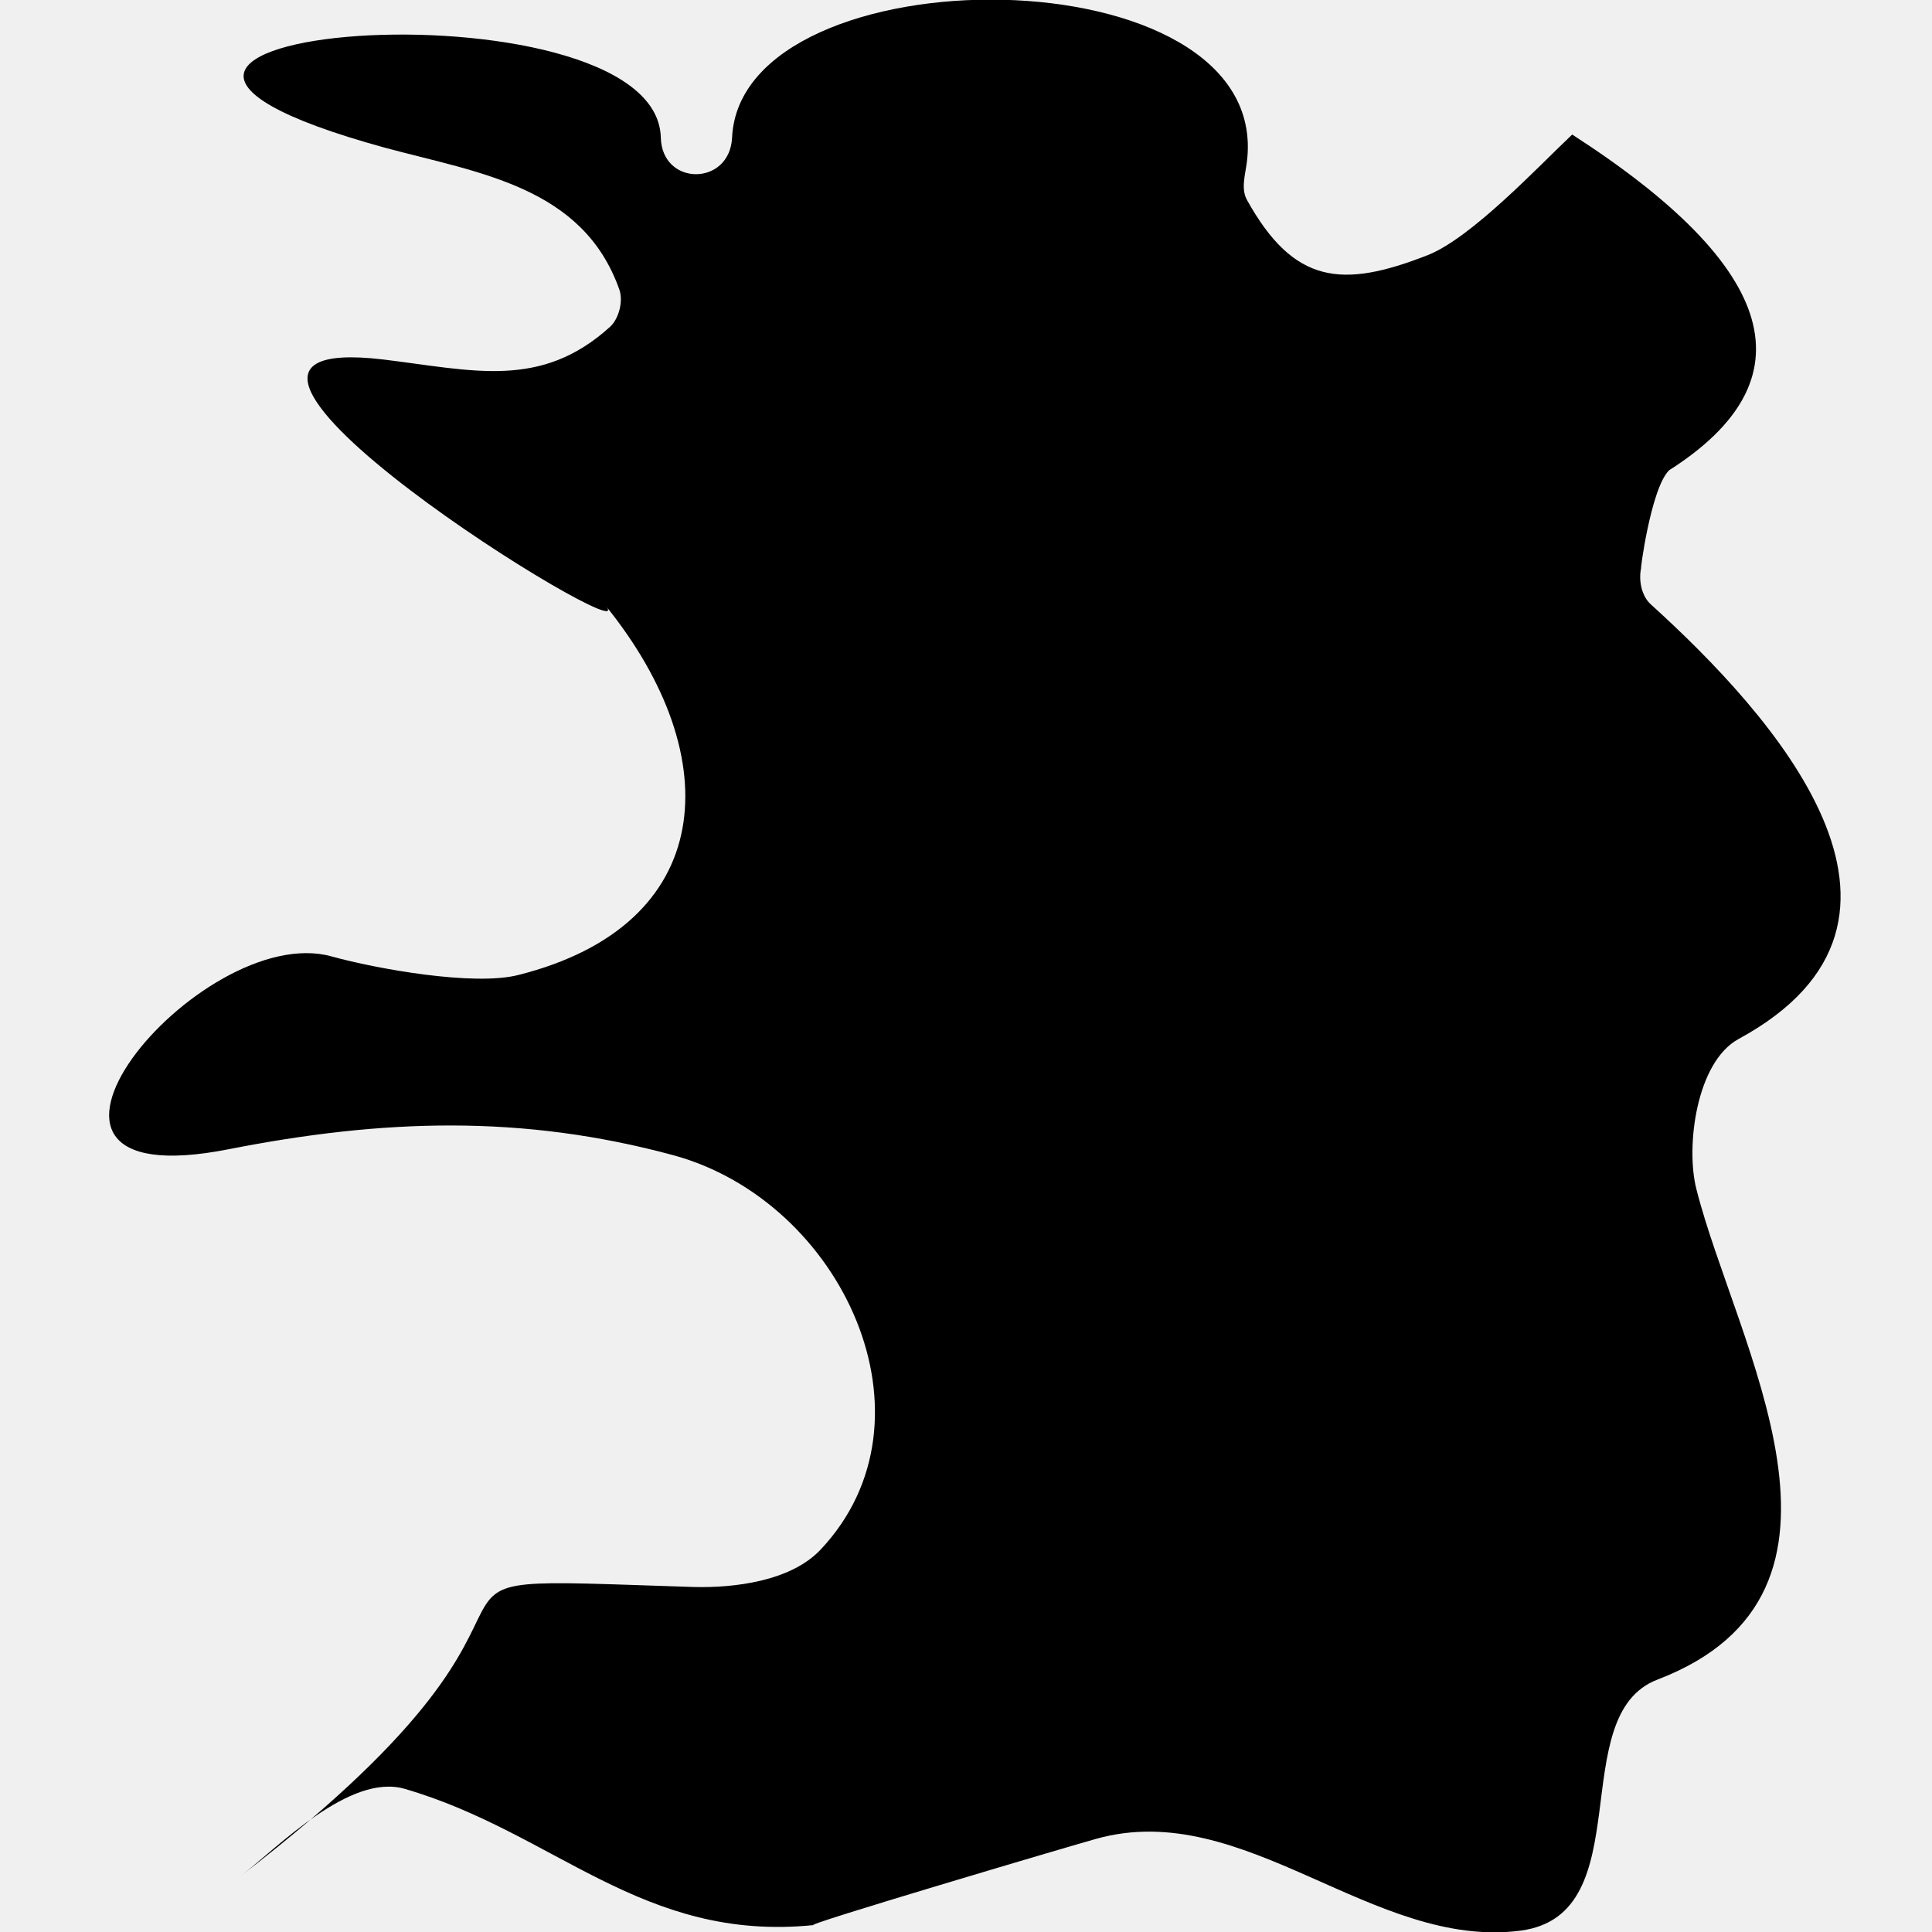
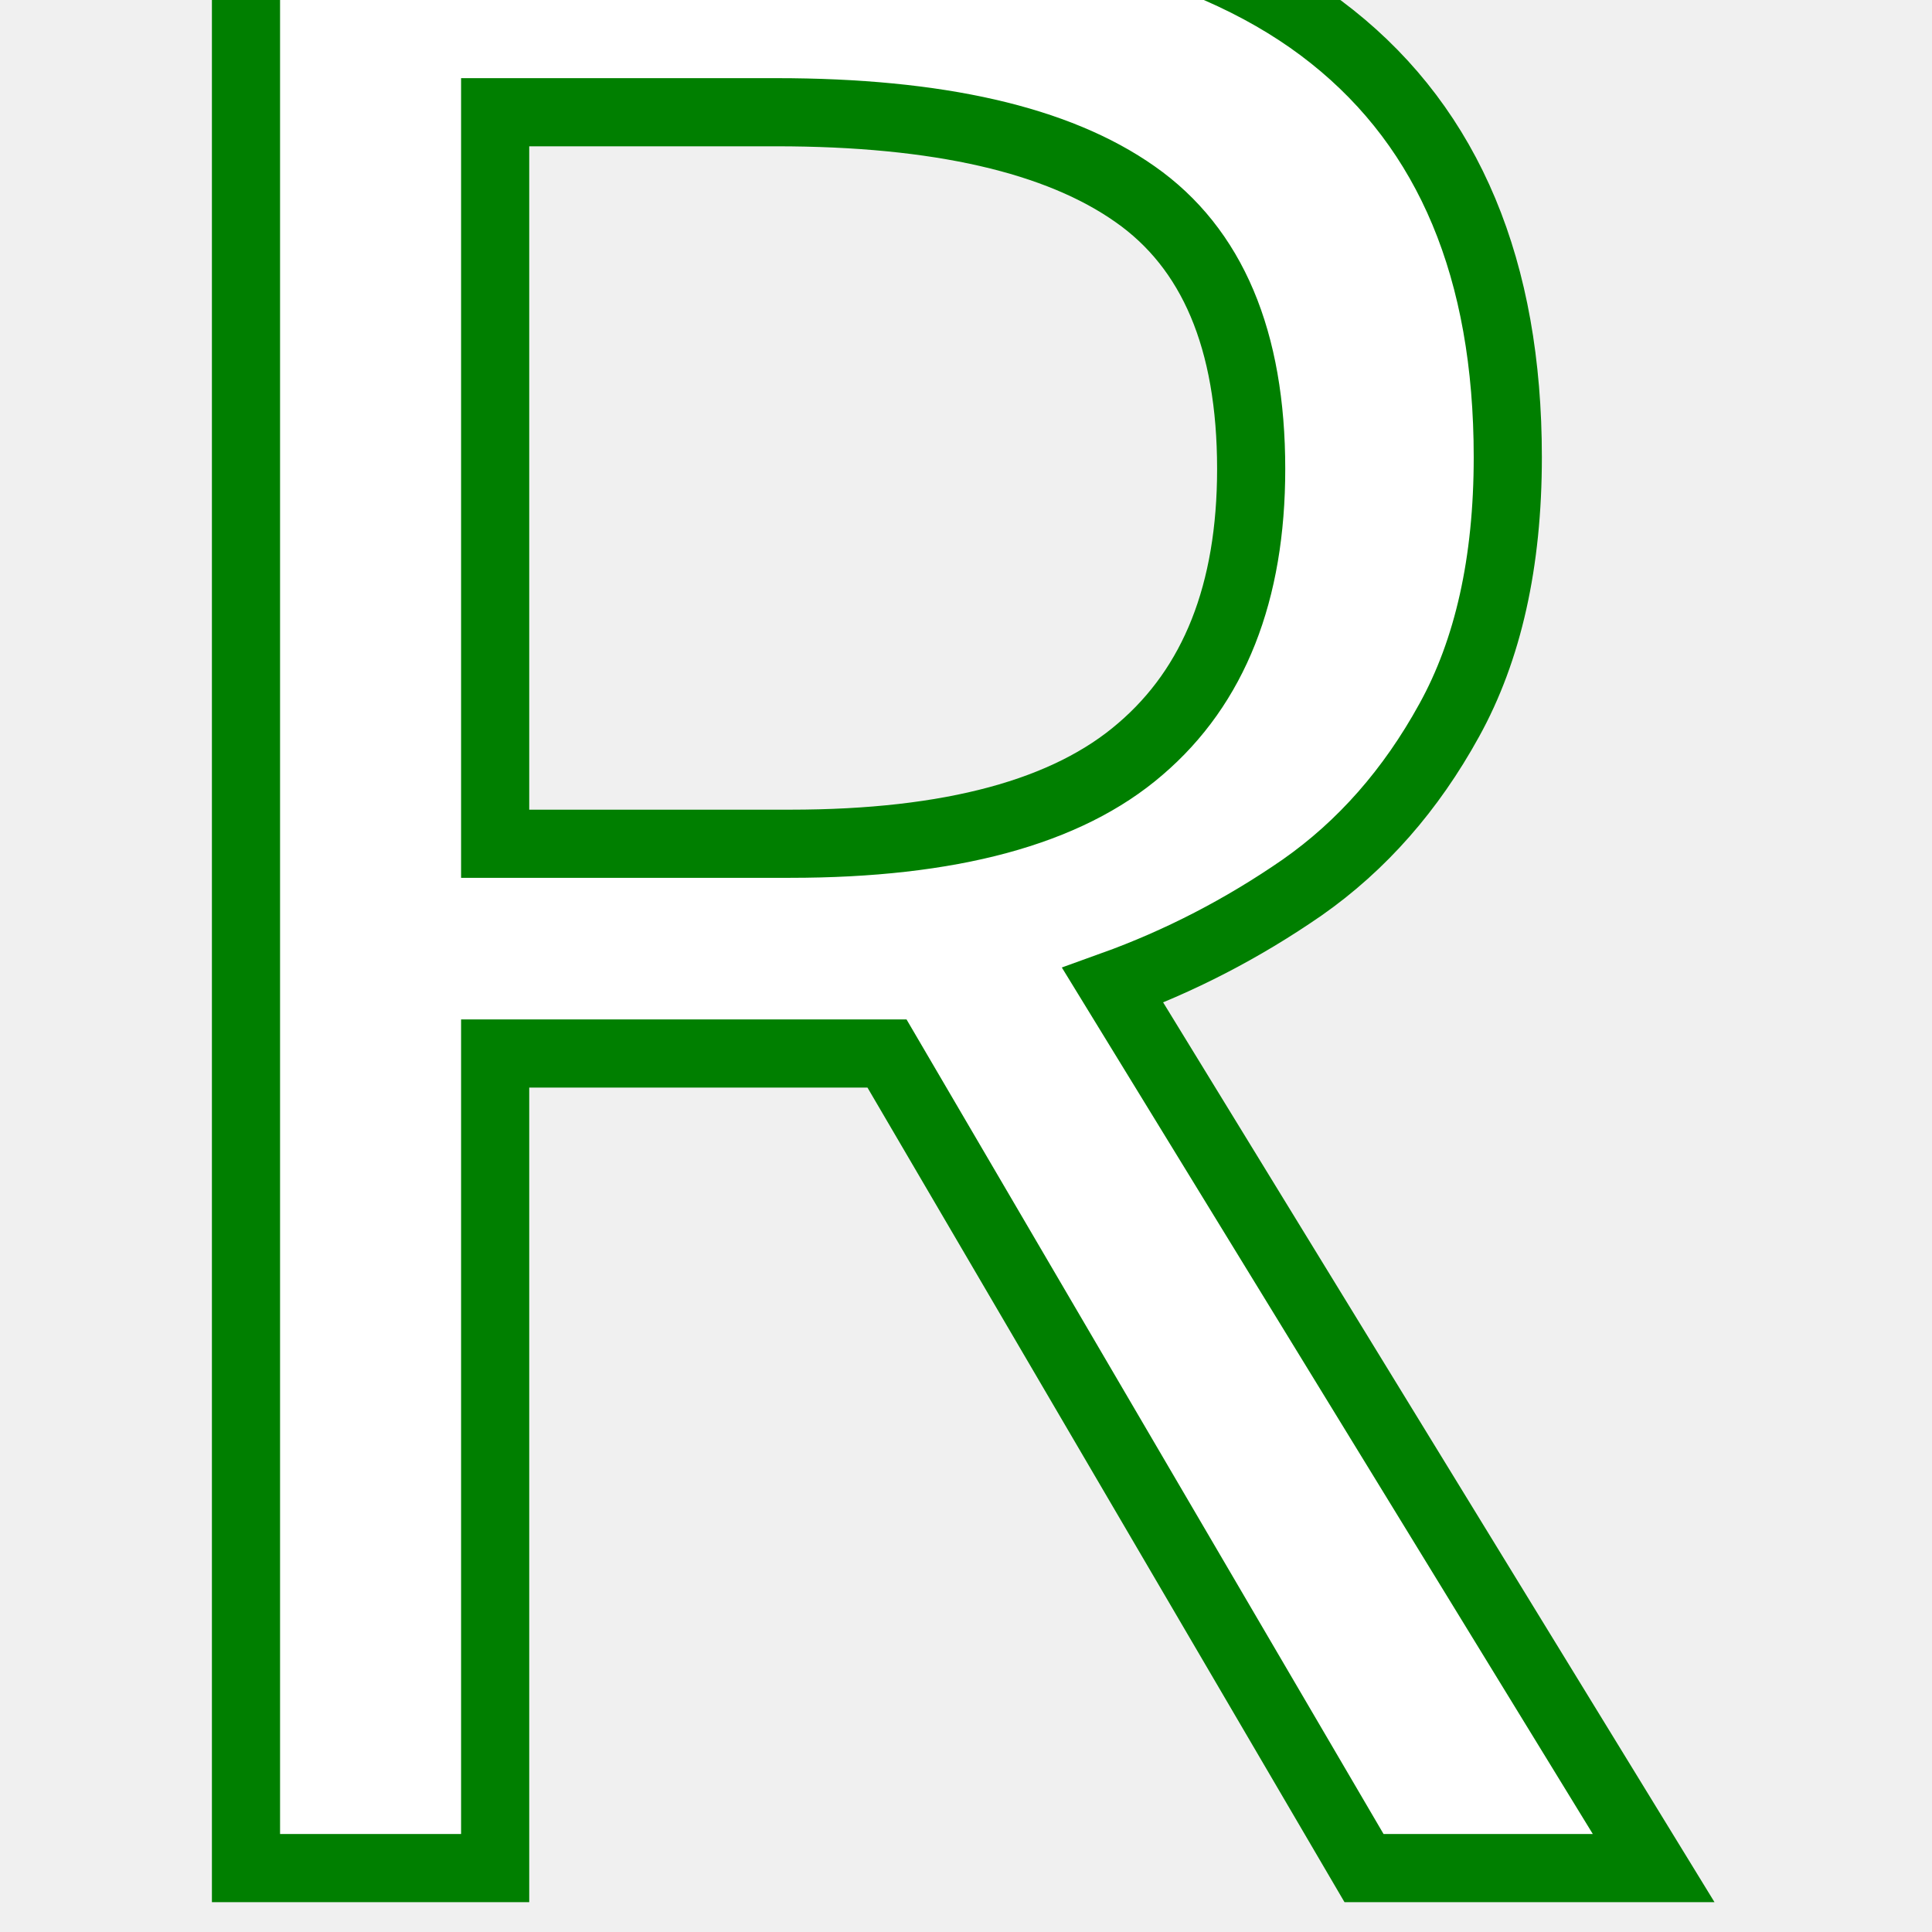
- <svg xmlns="http://www.w3.org/2000/svg" version="1.1" id="Layer_1" x="0px" y="0px" width="1000px" height="1000px" viewBox="0 0 1000 1000" enable-background="new 0 0 1000 1000" xml:space="preserve">
-   <g>
-     <g>
-       <path d="M645.404,83.67c-0.831,6.778-3.204,13.828,0,19.788c24.275,43.67,49.226,46.011,93.646,28.572    c22.68-9.004,57.236-45.879,74.712-62.394c106.991,68.988,123.797,126.91,50.16,173.785c-9.605,9.427-15.342,54.595-14.413,50.264    c-1.461,6.381,0,14.542,4.808,19.003c62.703,56.797,159.55,163.222,45.625,225.053c-22.146,12.052-27.477,56.228-21.88,77.782    c20.146,79.836,97.923,208.599-20.146,253.83c-48.425,18.442-8.407,121.39-70.574,129.901    c-76.438,10.204-143.137-68.926-219.849-47.508c-13.805,3.828-154.685,45.521-146.213,44.662    c-88.781,9.081-134.141-47.925-211.713-70.472c-28.418-8.363-65.699,30.201-84.444,44.665    c204.641-157.398,47.826-155.129,233.722-149.18c20.749,0.571,50.298-2.838,65.838-19.277    c63.699-67.51,11.341-180.387-76.174-204.209c-78.579-21.264-150.546-18.716-230.06-3.114    c-136.475,26.937-14.742-118.769,53.233-99.764c23.008,6.378,73.634,15.53,96.711,9.569    c102.455-25.81,108.659-112.386,45.227-190.942c20.806,25.598-253.541-143.865-115.399-127.631    c46.824,5.679,81.65,15.668,117.602-16.946c4.536-4.253,6.804-13.119,4.801-19.066c-18.747-53.398-72.439-60.415-120.929-73.461    c-225.923-61.831,140.138-90.897,142.342-5.388c0.602,25.31,35.692,25.28,36.888,0C383.516-25.97,658.897-25.97,645.404,83.67z" />
-     </g>
-   </g>
+ <svg xmlns="http://www.w3.org/2000/svg" version="1.1" id="Layer_1" x="0px" y="0px" width="28.35px" height="28.35px" viewBox="0 0 28.35 28.35" enable-background="new 0 0 28.35 28.35" xml:space="preserve">
+   <text transform="matrix(1 0 0 1 -0.3123 27.4124)" fill="#FFFFFF" font-family="'AGaramondPro-Regular'" font-size="40.5">R</text>
+   <text transform="matrix(1 0 0 1 -0.3123 27.4124)" fill="none" stroke="#007F00" stroke-miterlimit="10" font-family="'AGaramondPro-Regular'" font-size="40.5">R</text>
</svg>
